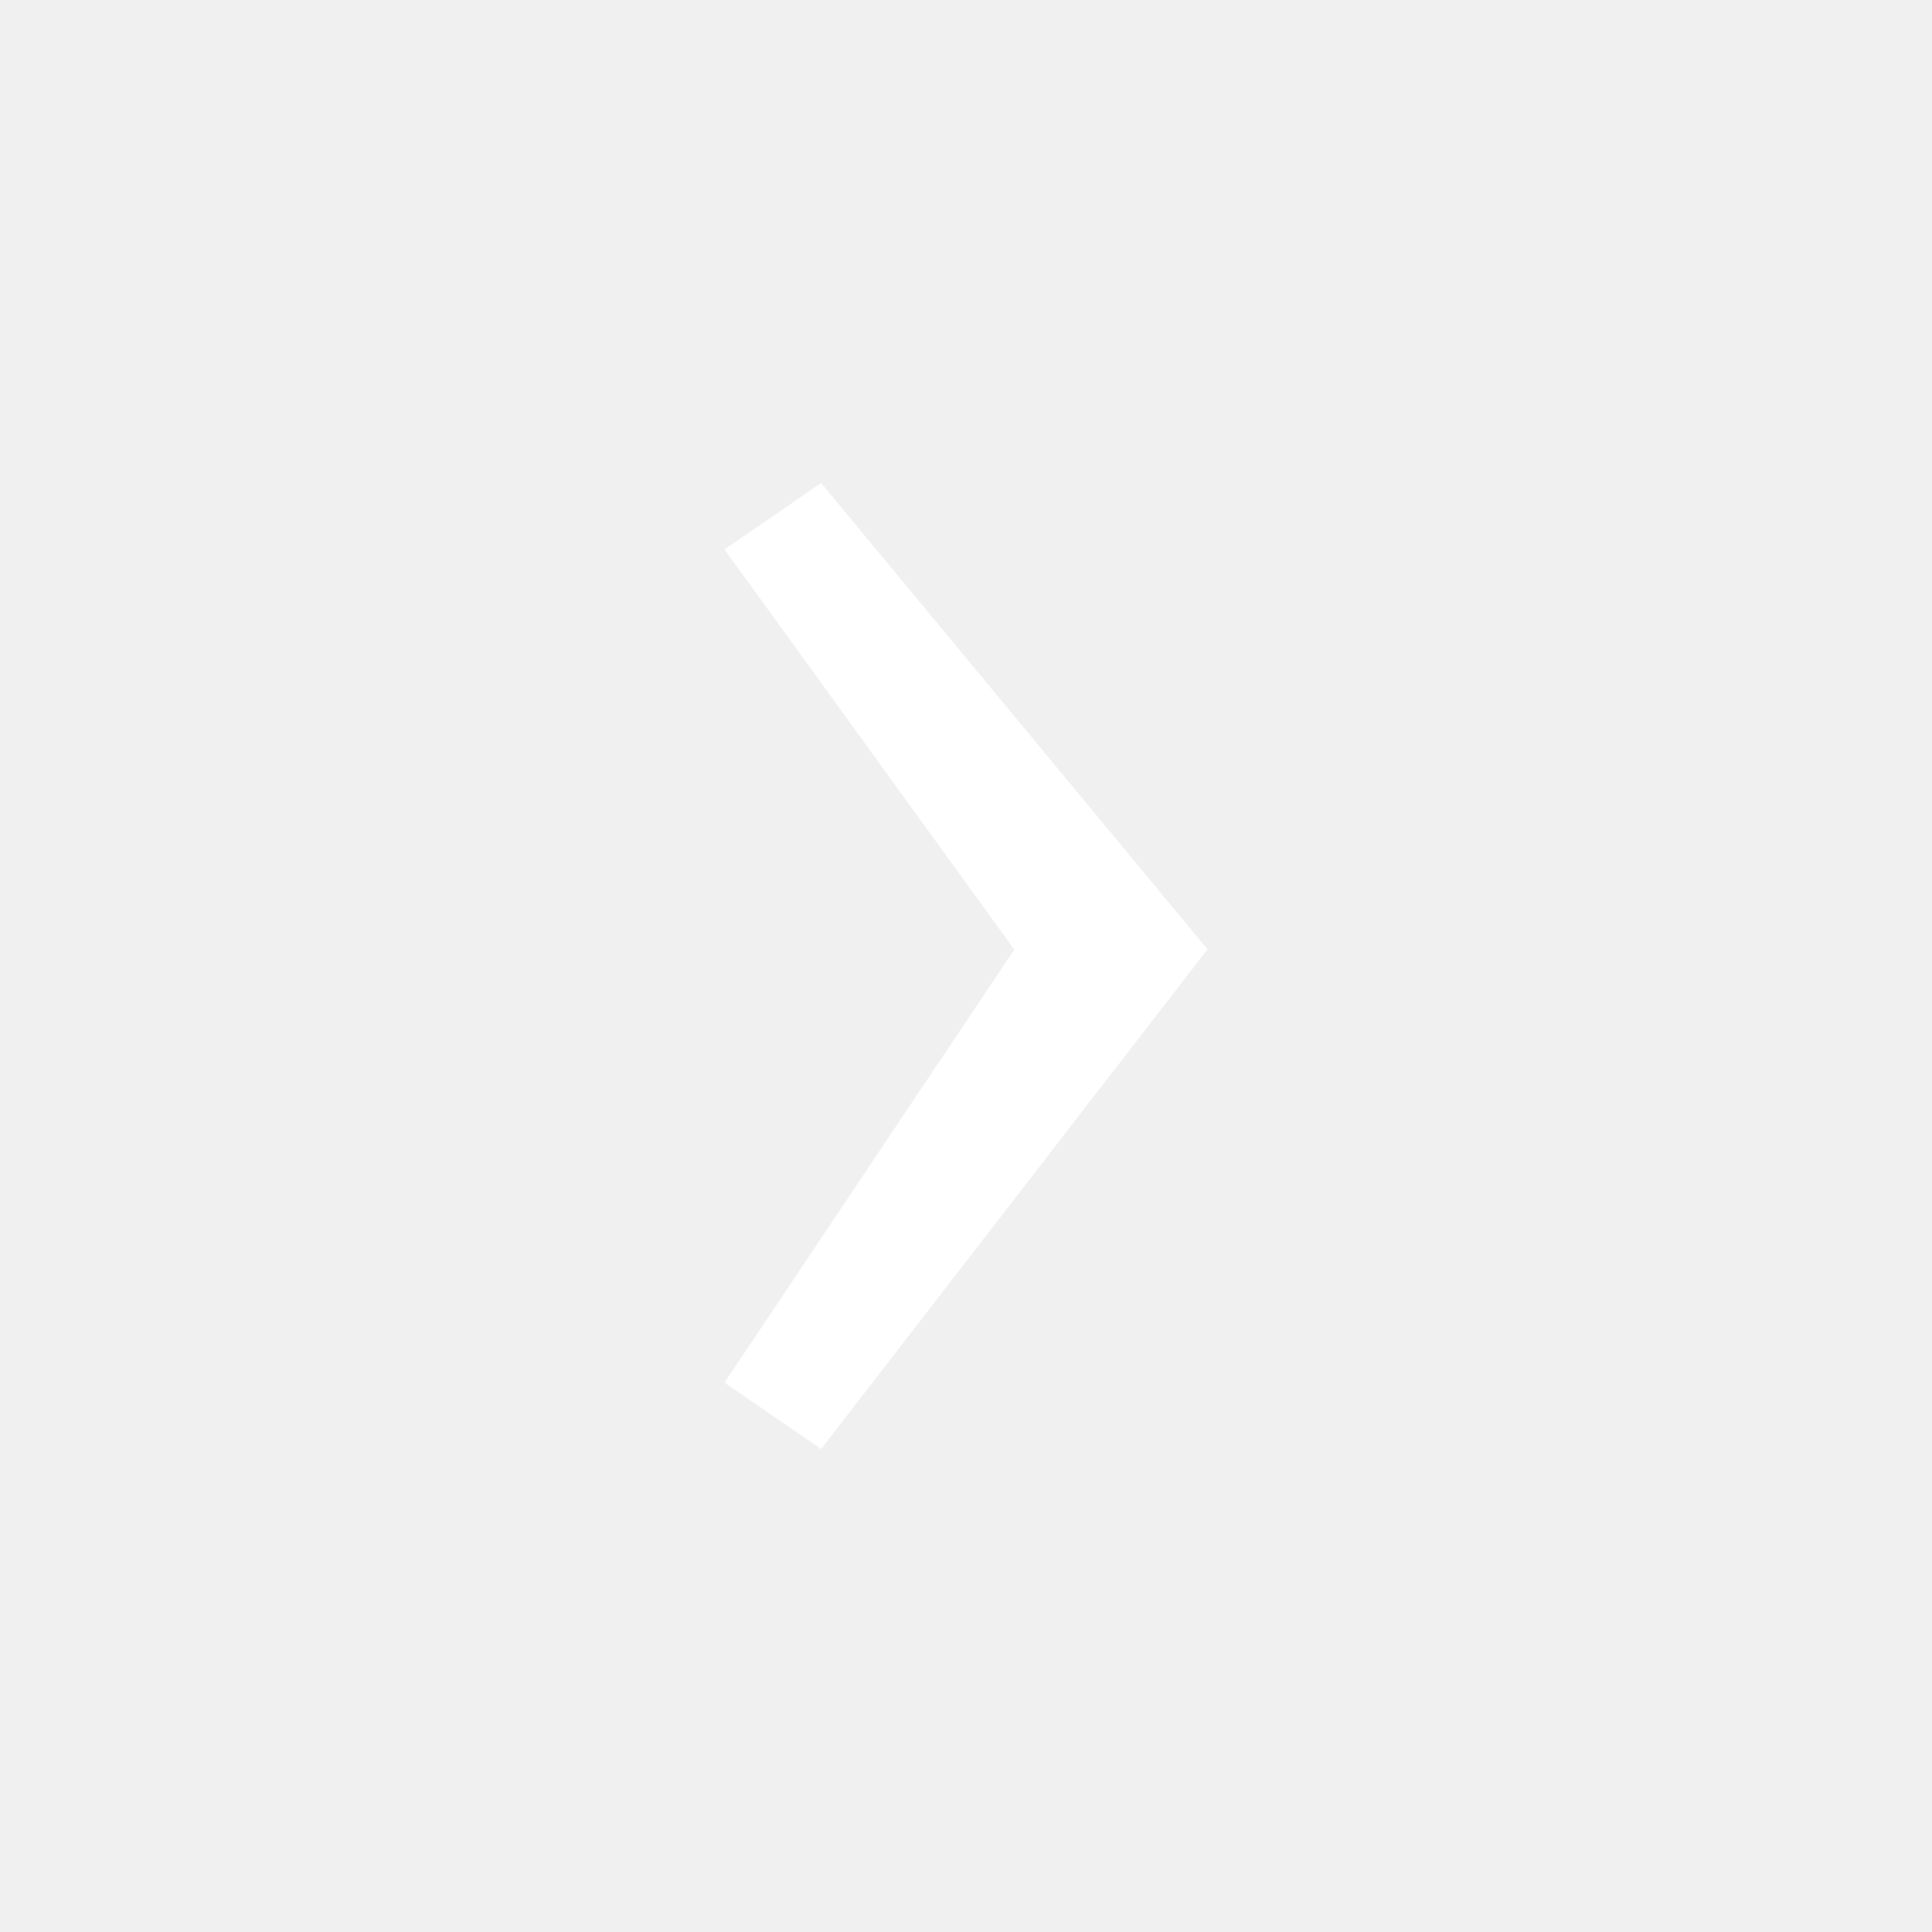
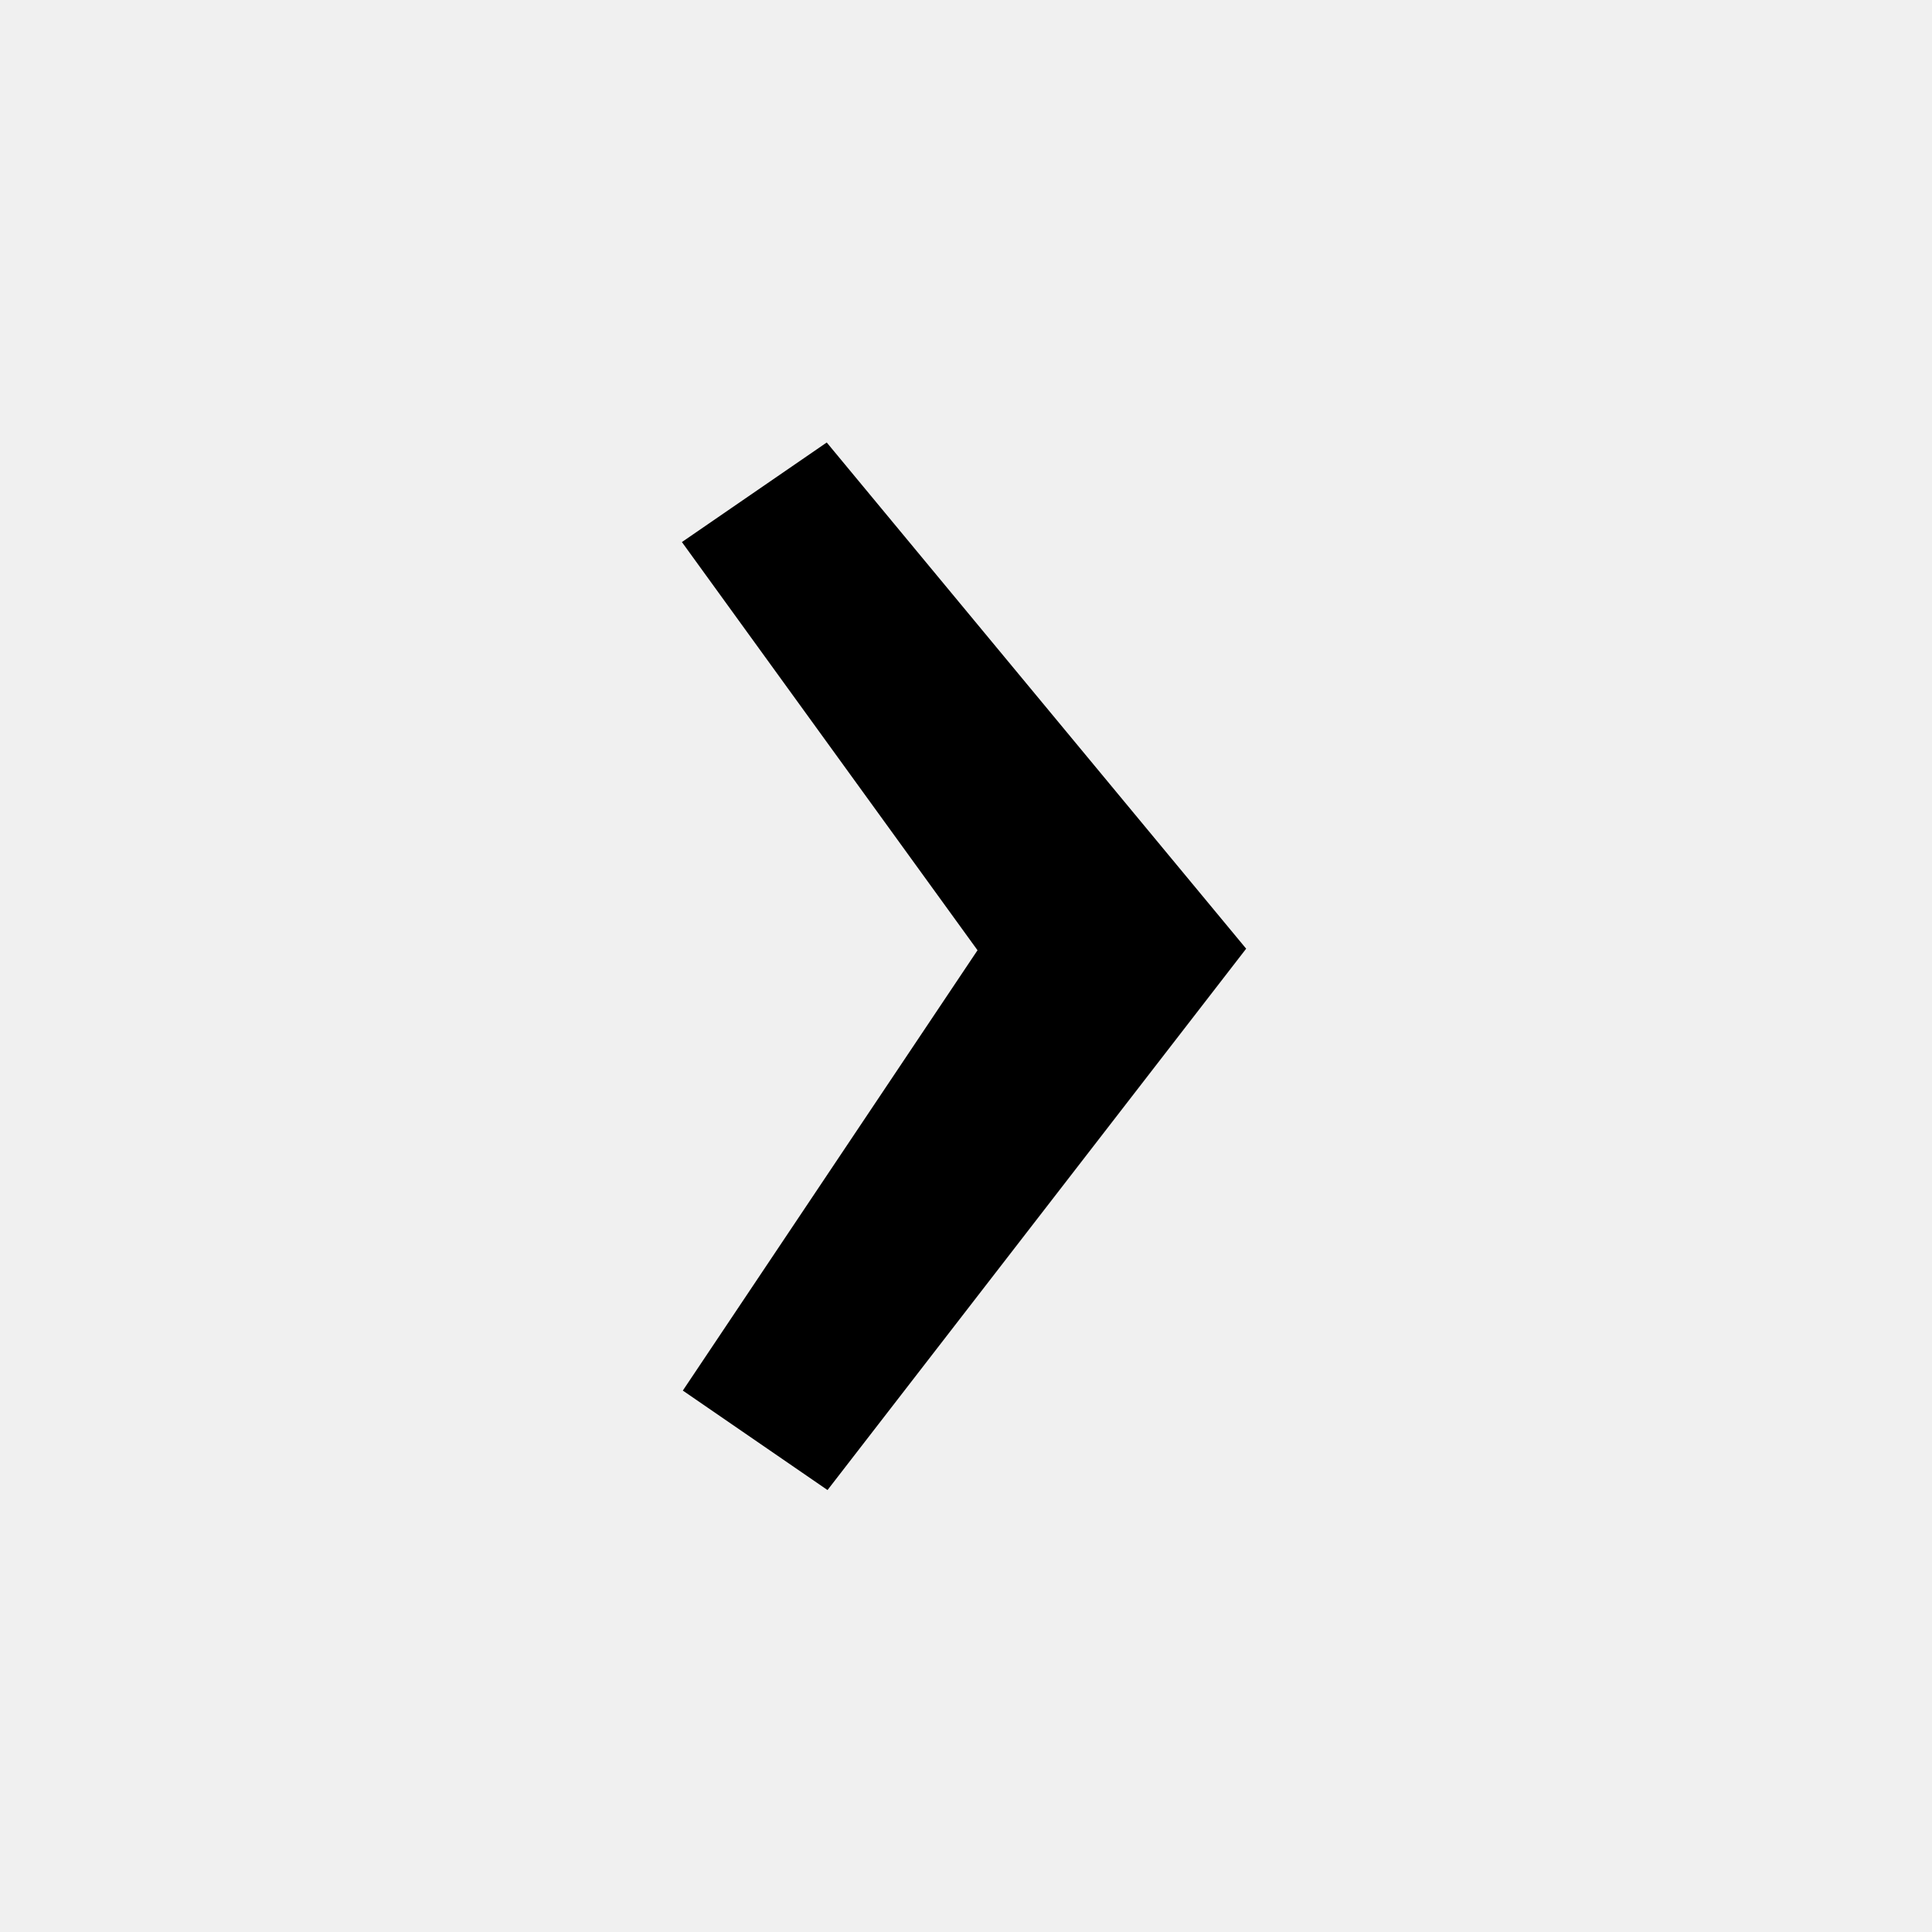
<svg xmlns="http://www.w3.org/2000/svg" width="32" height="32" viewBox="0 0 32 32">
-   <defs>
-     <style>
-       .cls-1 {
-         fill: #fff;
-         fill-rule: evenodd;
-       }
-     </style>
-   </defs>
-   <path id="arrow" class="cls-1" d="M509.6,625l-1.6-1.1,4.8-7.172L508,610.1l1.6-1.1,6.4,7.724Z" transform="translate(-496 -601)" />
+   <path id="arrow" fill="currentColor" stroke="currentColor" d="M509.6,625l-1.6-1.1,4.8-7.172L508,610.1l1.6-1.1,6.4,7.724Z" transform="translate(-496 -601)" />
</svg>
